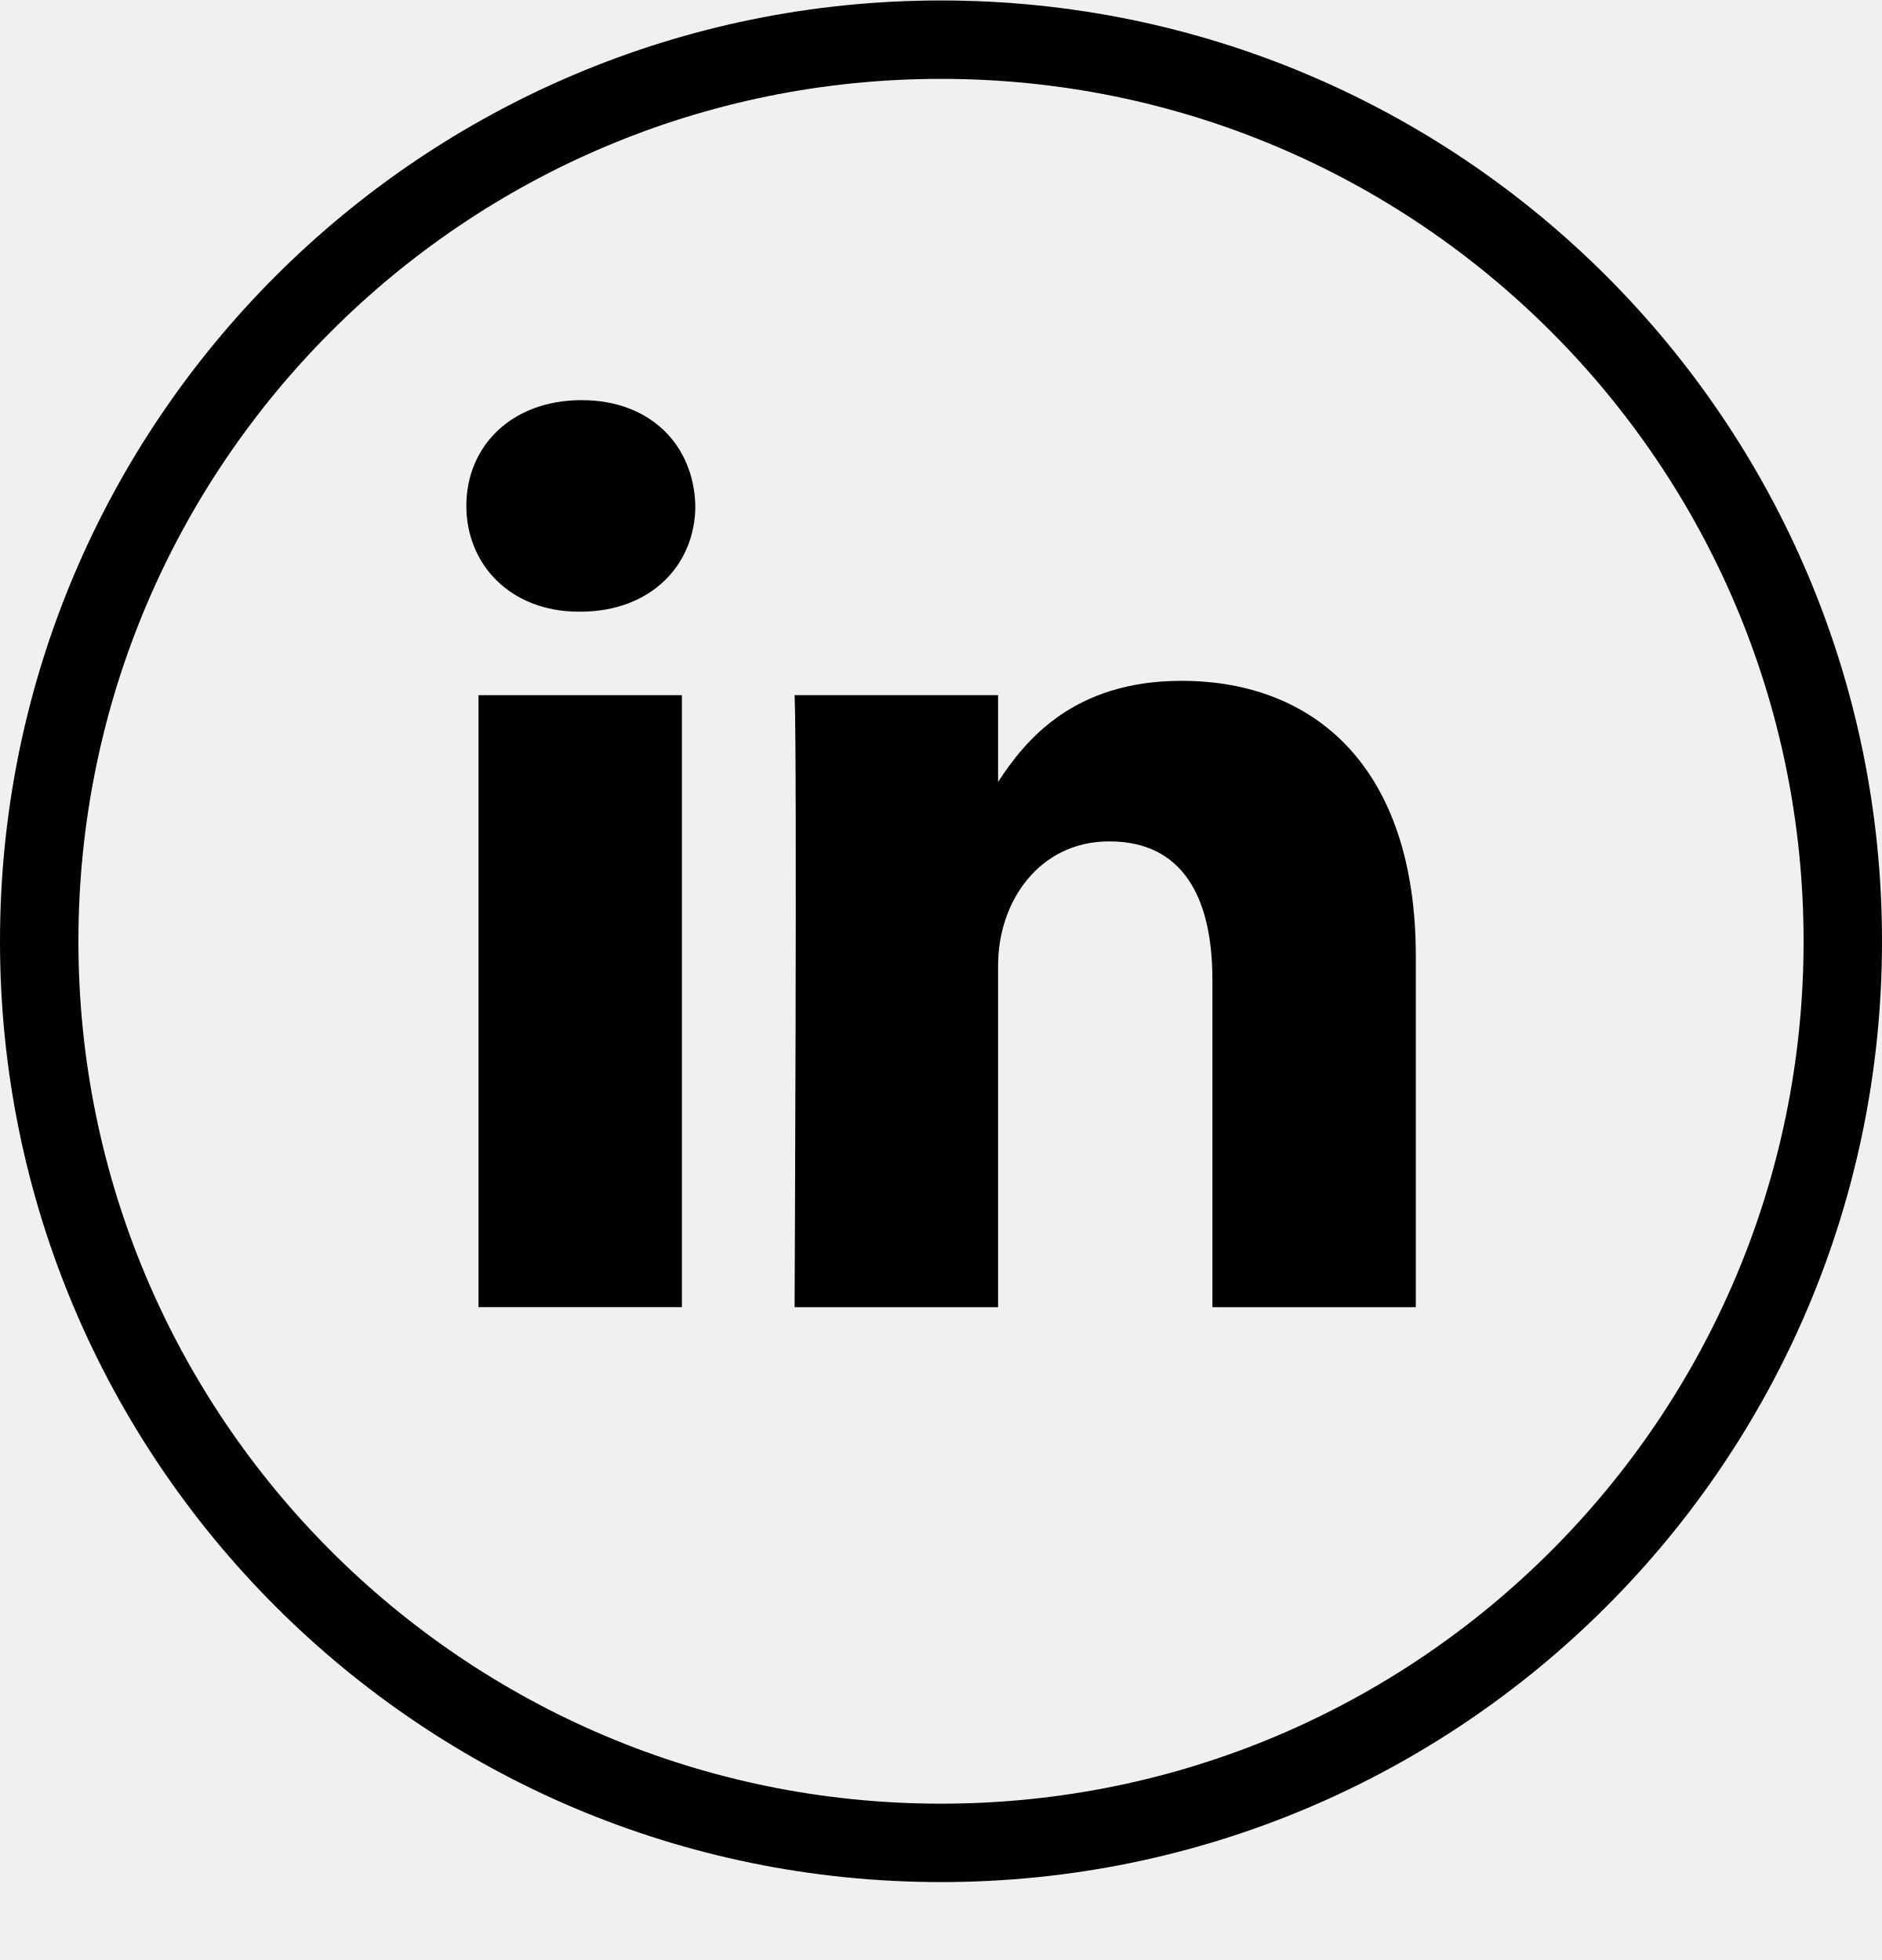
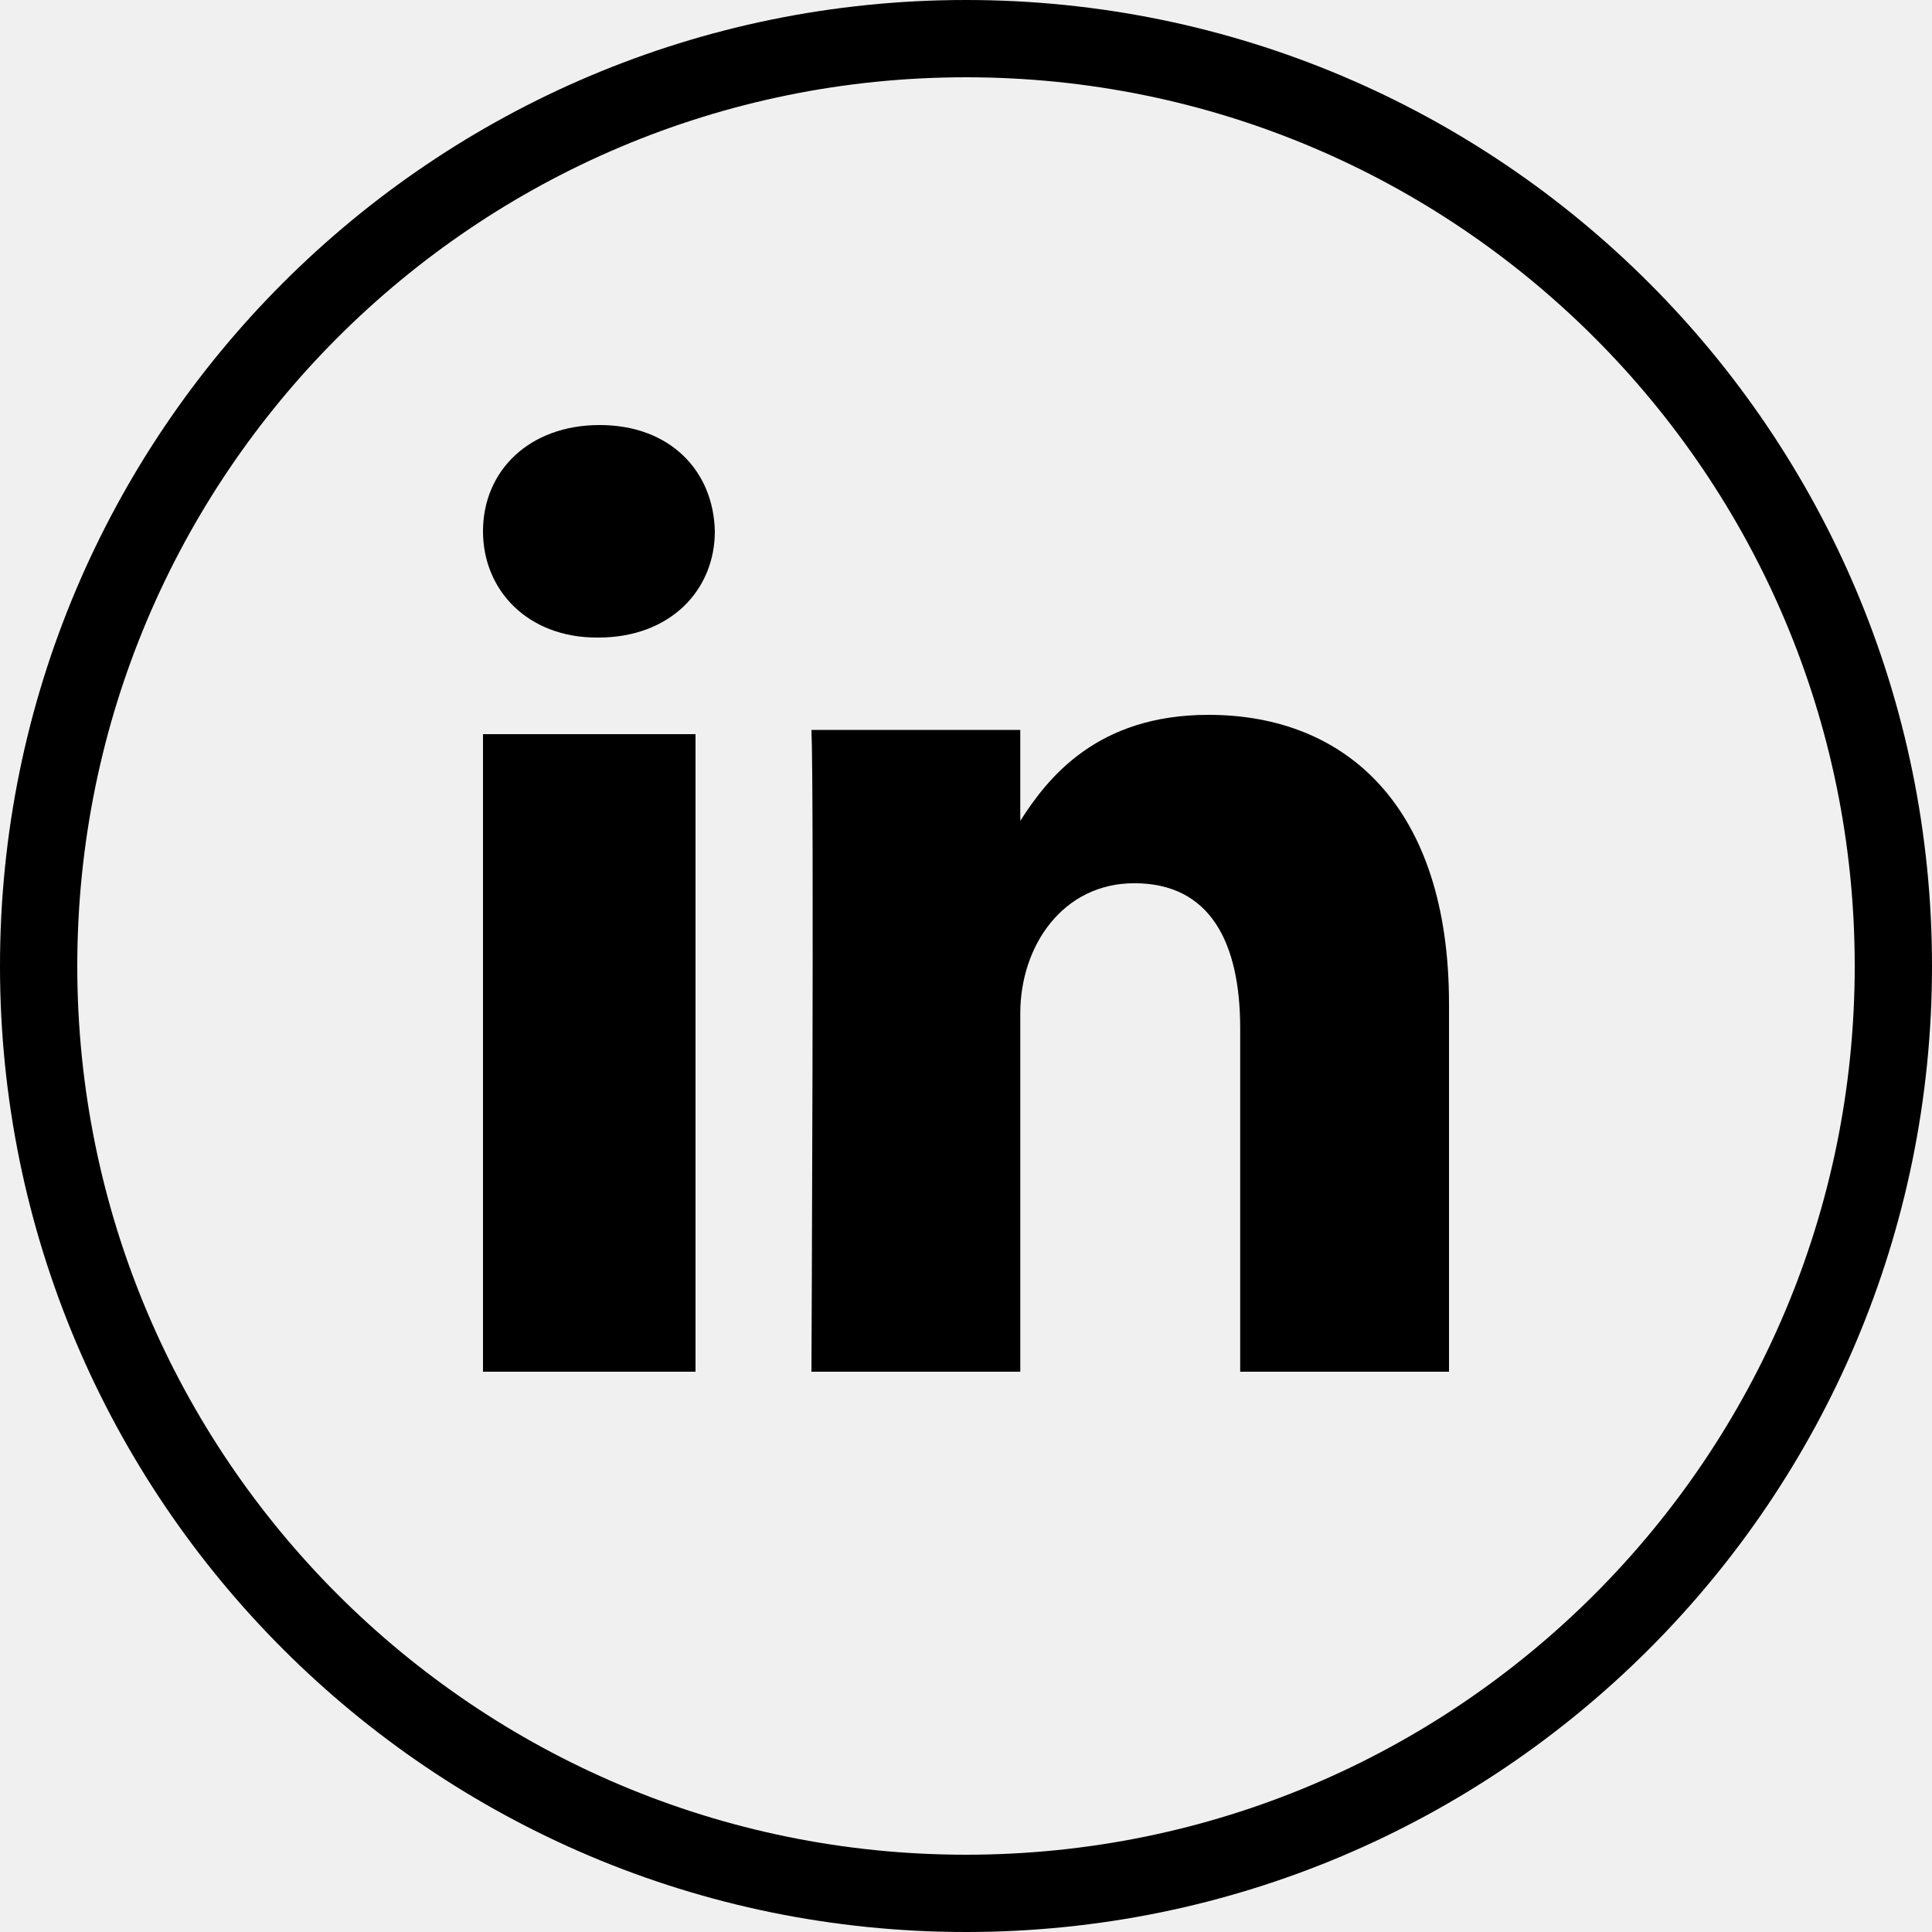
- <svg xmlns="http://www.w3.org/2000/svg" width="24" height="25" viewBox="0 0 24 25" fill="none">
-   <g clip-path="url(#clip0_11_2)">
-     <path d="M0.5 12.006C0.5 5.655 5.649 0.506 12 0.506C18.351 0.506 23.5 5.655 23.5 12.006C23.5 18.358 18.351 23.506 12 23.506C5.649 23.506 0.5 18.358 0.5 12.006Z" stroke="black" />
-     <path d="M8.696 16.673H6.102V8.867H8.696V16.673Z" fill="black" />
-     <path d="M7.399 7.802H7.382C6.511 7.802 5.947 7.202 5.947 6.452C5.947 5.687 6.528 5.104 7.416 5.104C8.304 5.104 8.85 5.687 8.867 6.452C8.867 7.202 8.304 7.802 7.399 7.802Z" fill="black" />
-     <path d="M18.055 16.673H15.461V12.497C15.461 11.448 15.085 10.732 14.146 10.732C13.253 10.732 12.728 11.498 12.728 12.314V16.673H10.133C10.133 16.673 10.167 9.6 10.133 8.867H12.728V9.974C13.073 9.443 13.689 8.684 15.067 8.684C16.775 8.684 18.055 9.799 18.055 12.197L18.055 16.673Z" fill="black" />
-   </g>
-   <defs>
-     <clipPath id="clip0_11_2">
-       <rect width="24" height="25" fill="white" />
-     </clipPath>
-   </defs>
+ <svg xmlns="http://www.w3.org/2000/svg" width="100" height="100" viewBox="0 0 100 100" fill="none">
+   <path fill-rule="evenodd" clip-rule="evenodd" d="M50 0C22.386 0 0 22.386 0 50C0 77.614 22.386 100 50 100C77.614 100 100 77.614 100 50C100 22.386 77.614 0 50 0ZM4 50C4 24.595 24.595 4 50 4C75.405 4 96 24.595 96 50C96 75.405 75.405 96 50 96C24.595 96 4 75.405 4 50Z" fill="black" />
+   <path d="M75 71H64.192V53.227C64.192 48.763 62.627 45.716 58.715 45.716C54.996 45.716 52.81 48.975 52.81 52.447V71H42C42 71 42.144 40.898 42 37.781H52.809V42.489C54.245 40.229 56.811 37 62.552 37C69.667 37 75 41.747 75 51.951L75 71Z" fill="black" />
+   <path d="M25 71H36V38H25V71Z" fill="black" />
+   <path d="M30.895 33H30.967C34.686 33 37 30.554 37 27.498C36.93 24.375 34.686 22 31.036 22C27.388 22 25 24.375 25 27.498C25 30.554 27.317 33 30.895 33Z" fill="black" />
</svg>
